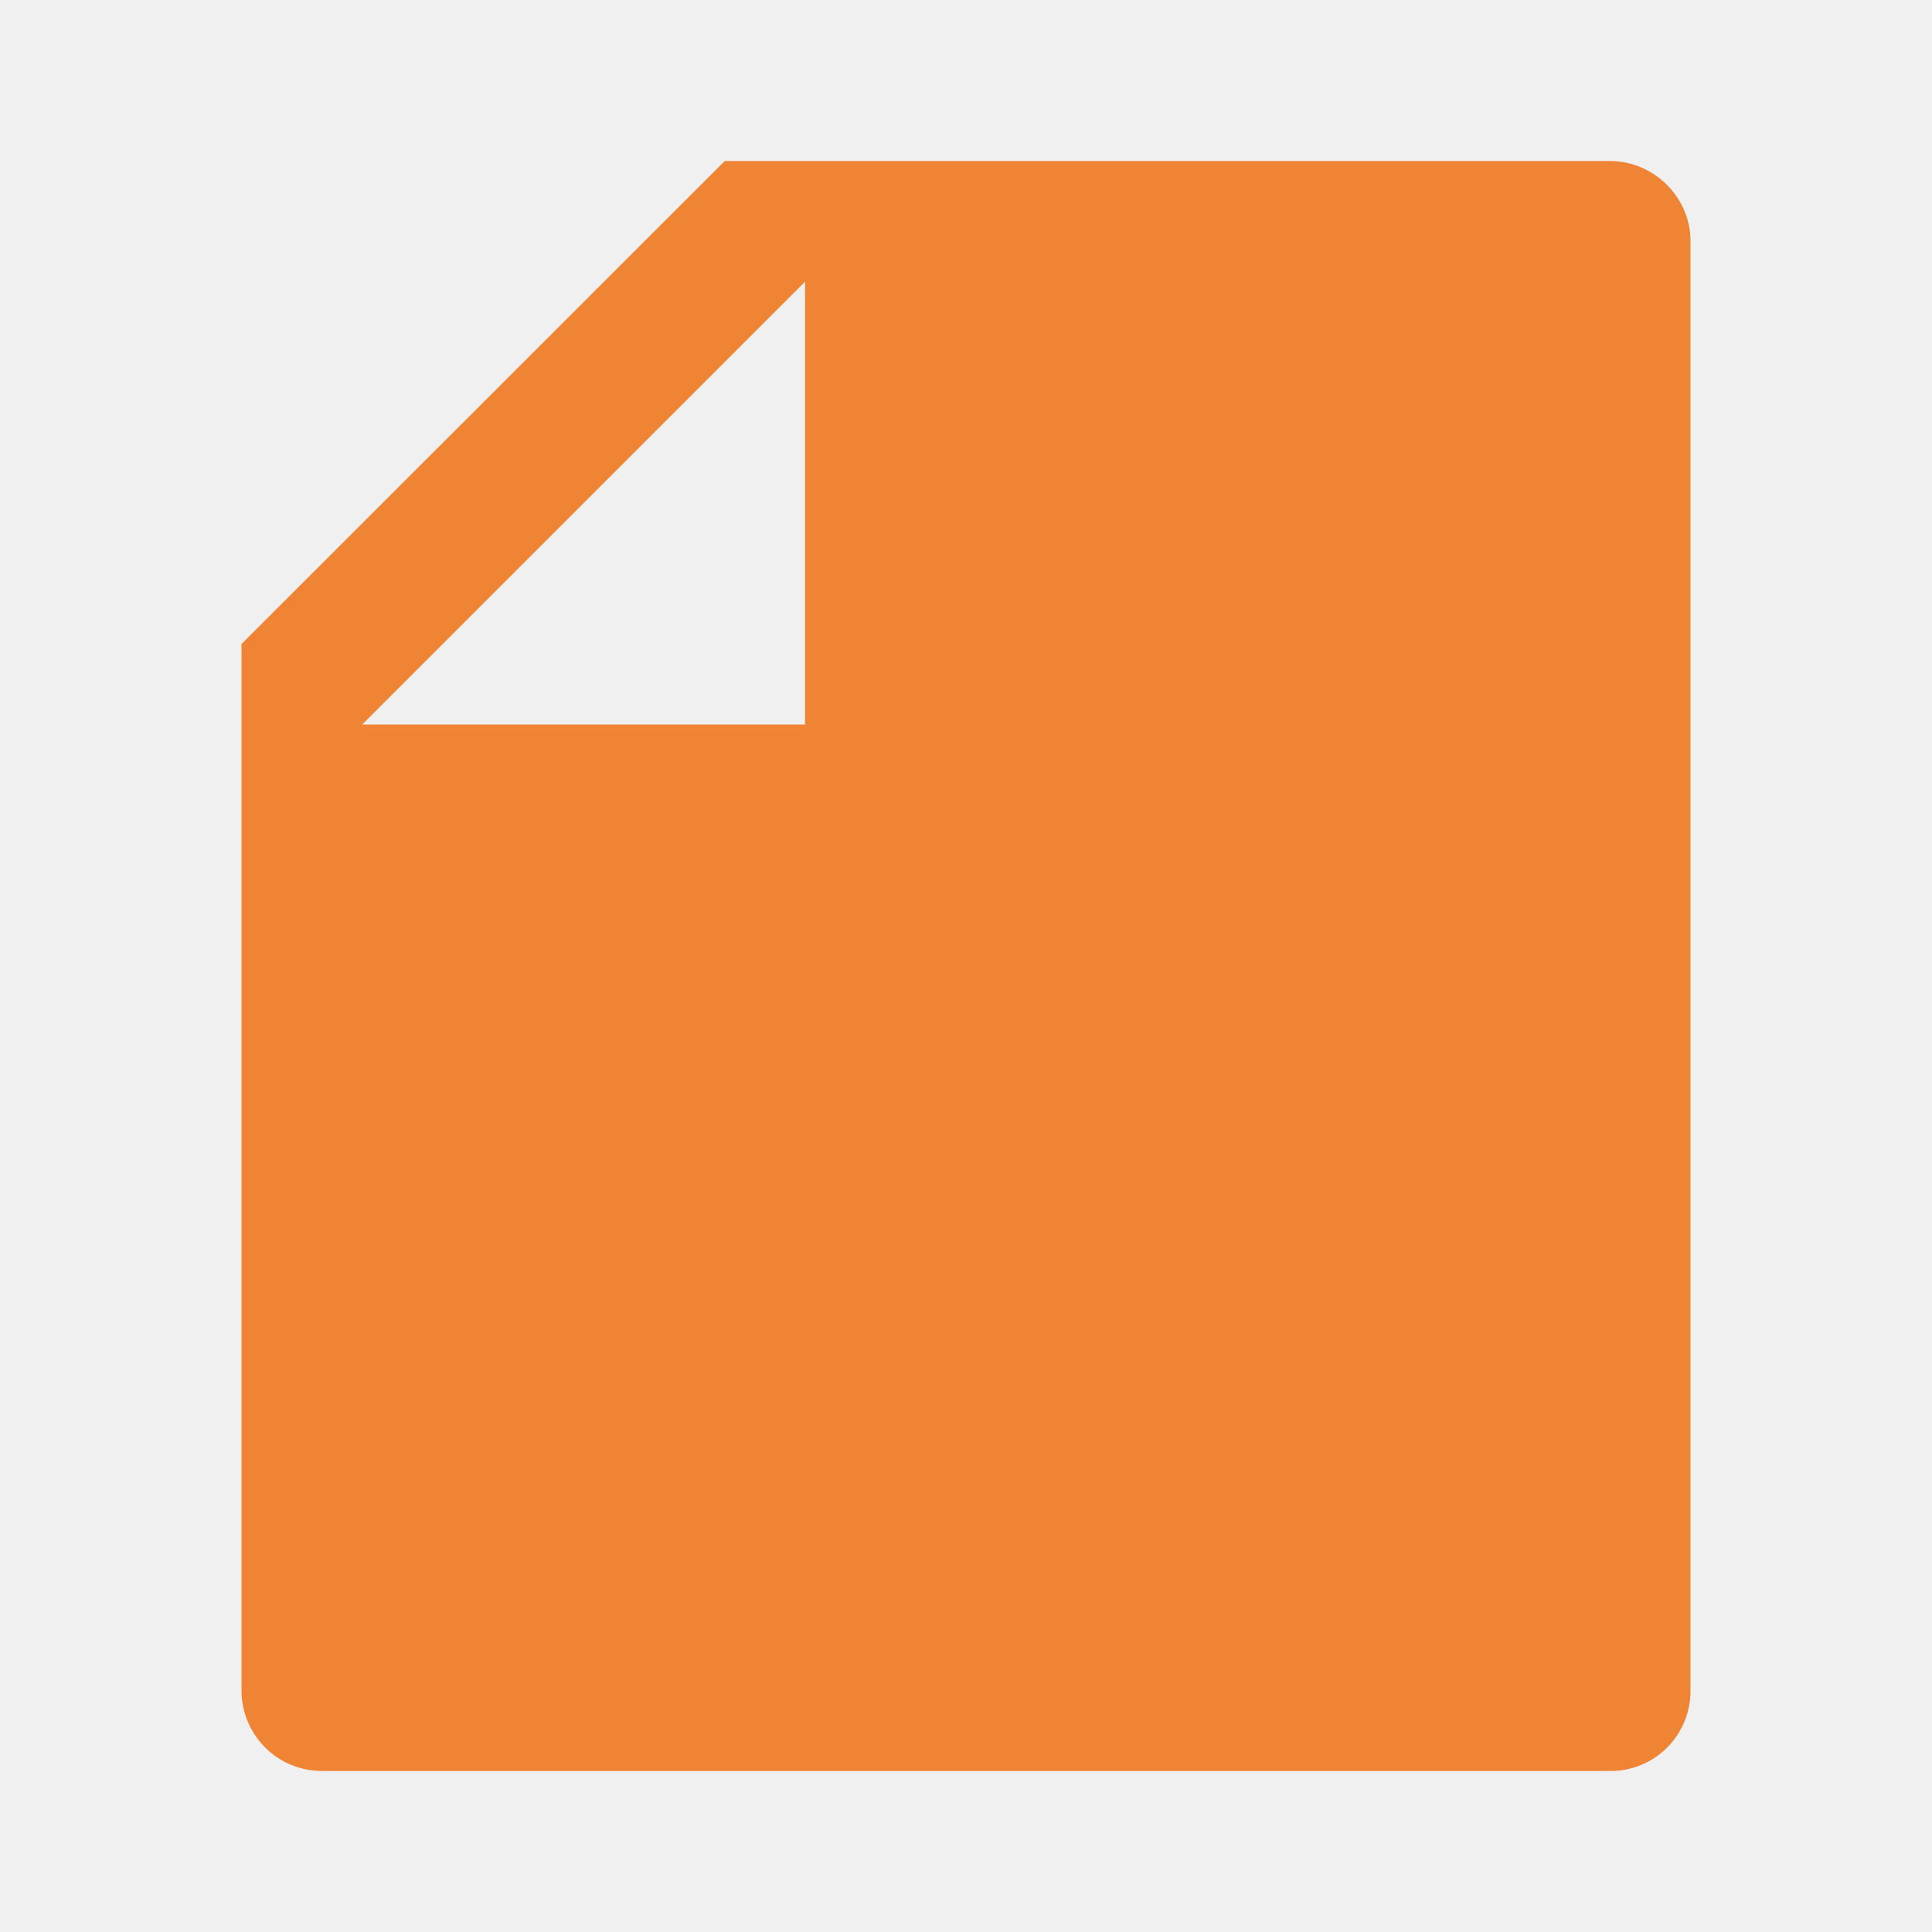
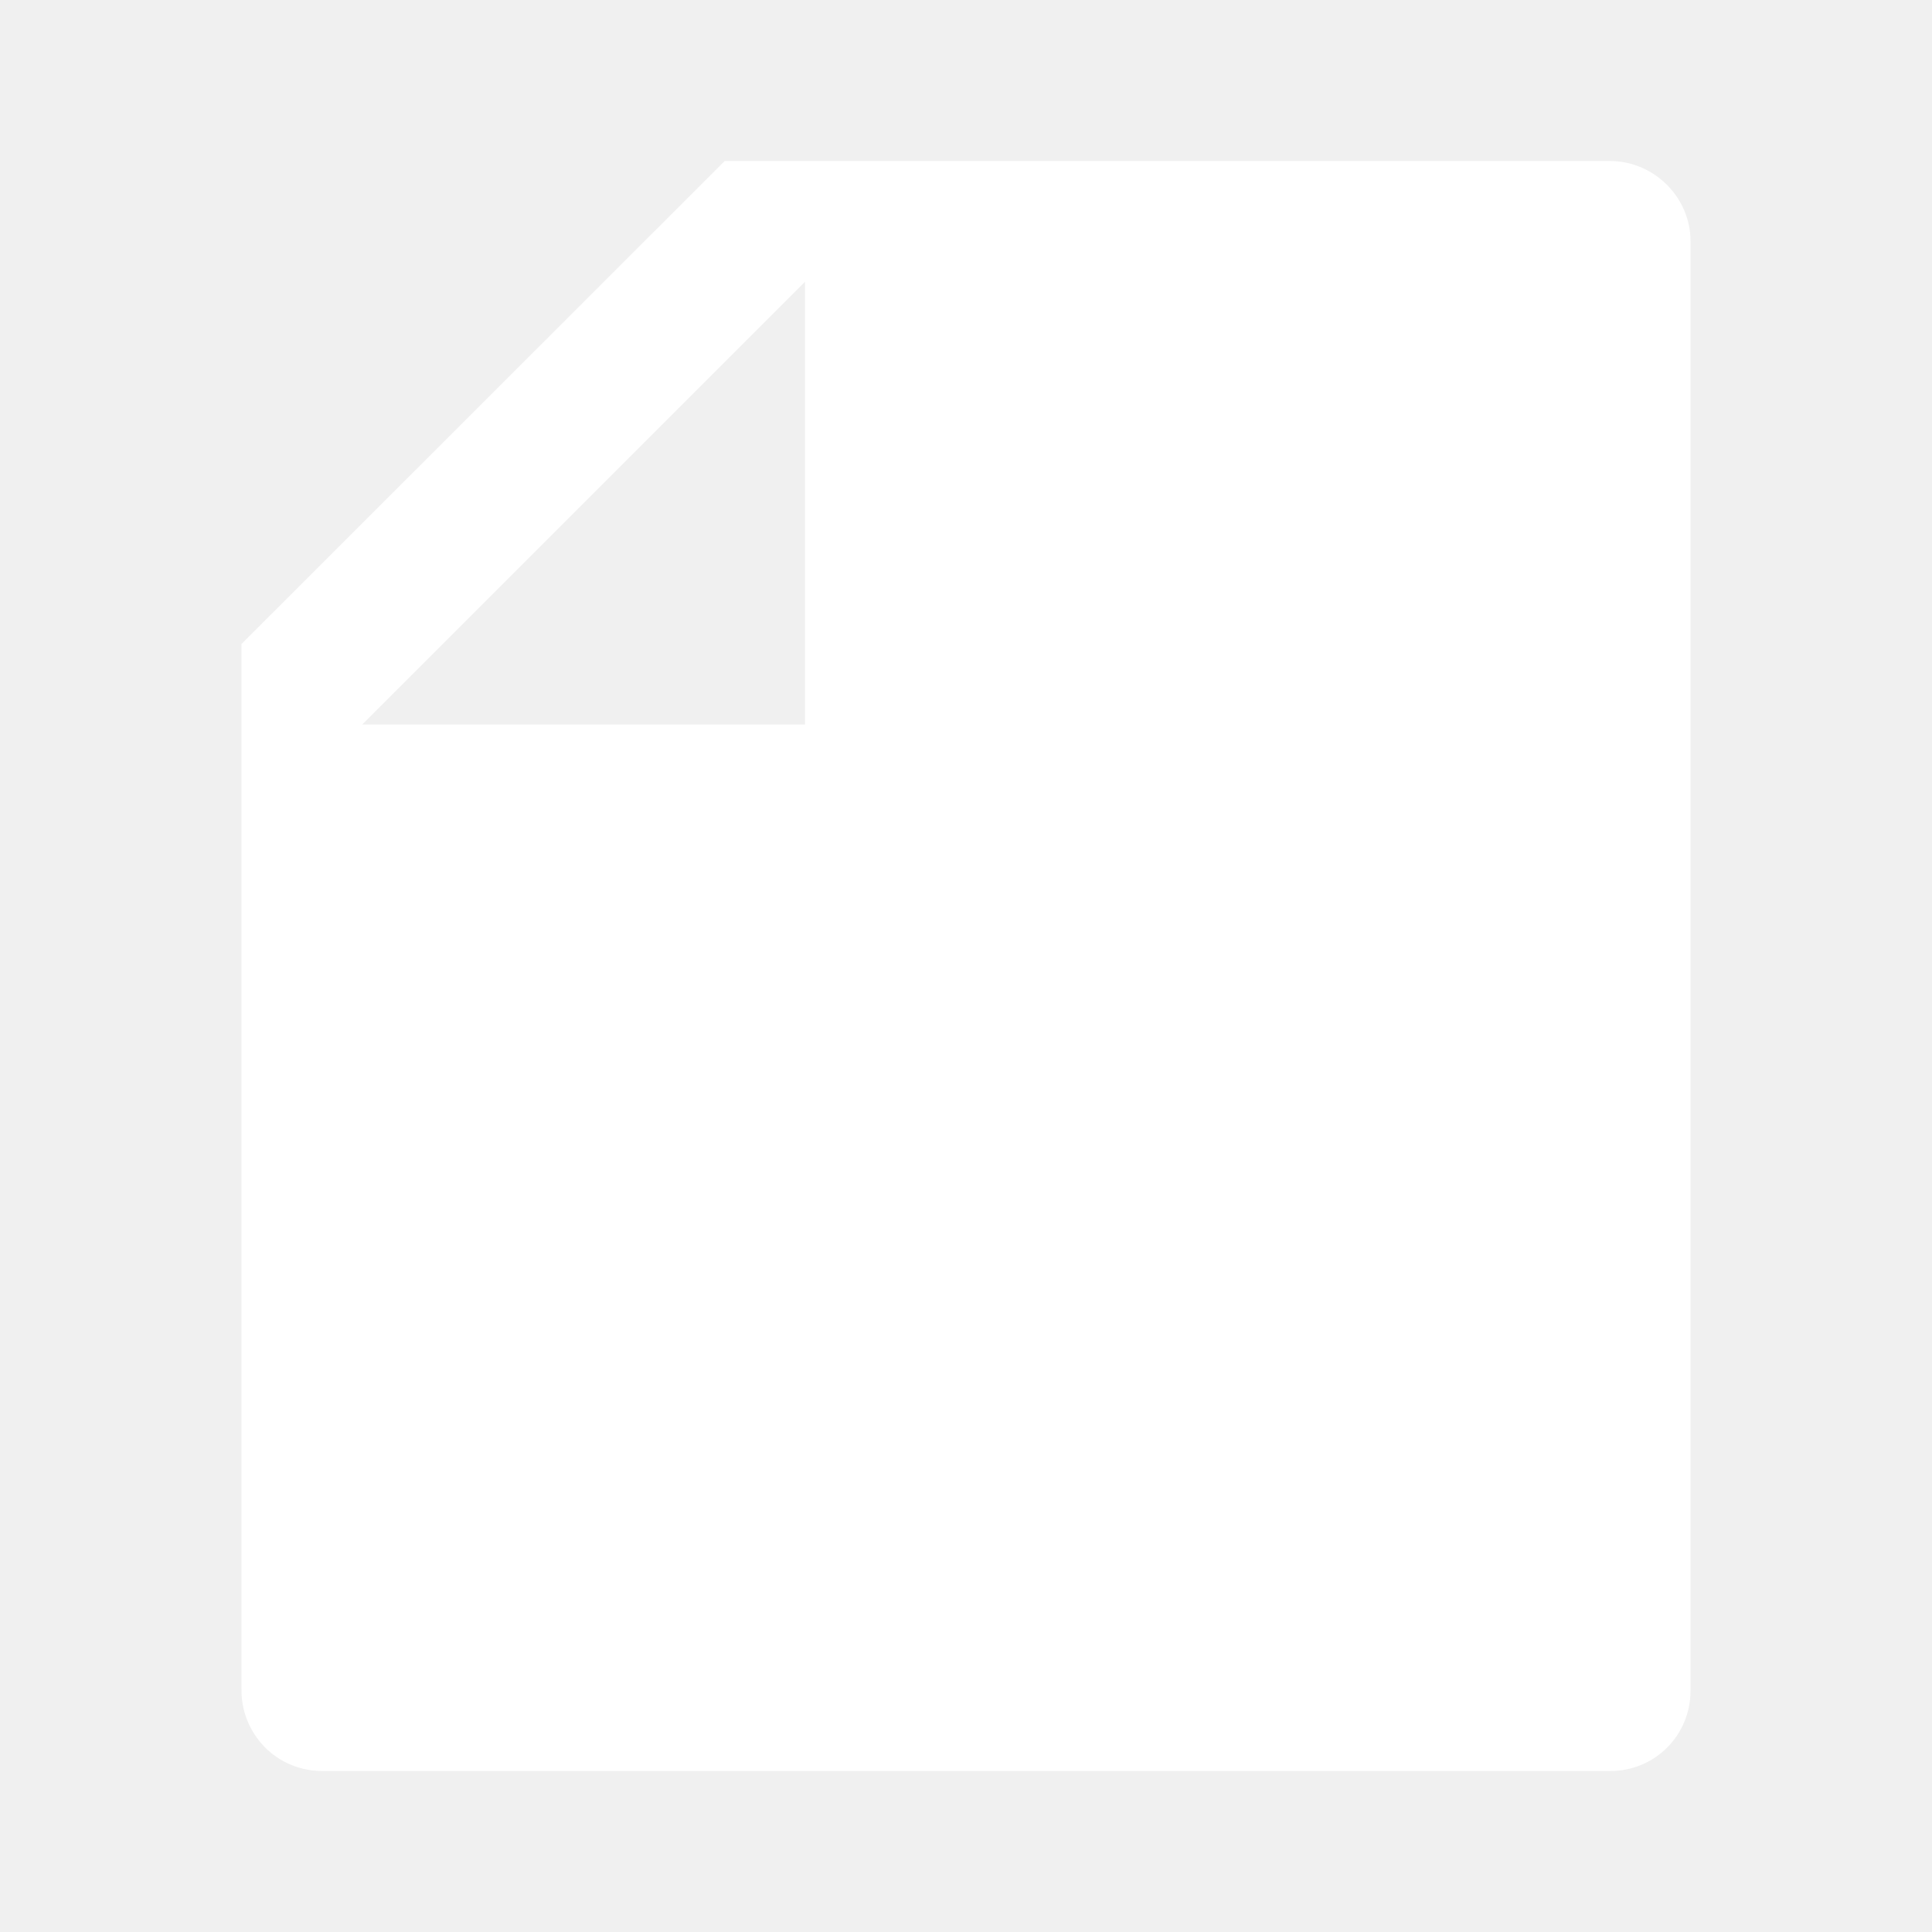
<svg xmlns="http://www.w3.org/2000/svg" width="18" height="18" viewBox="0 0 18 18" fill="none">
-   <g clip-path="url(#clip0_3357_308883)">
-     <path d="M2.25 6L6.752 1.5H14.998C15.412 1.5 15.75 1.841 15.75 2.244V15.756C15.75 15.953 15.671 16.143 15.532 16.282C15.392 16.422 15.203 16.5 15.005 16.5H2.995C2.896 16.499 2.799 16.479 2.708 16.441C2.617 16.403 2.535 16.347 2.466 16.277C2.397 16.206 2.342 16.123 2.305 16.032C2.268 15.941 2.249 15.843 2.25 15.745V6ZM7.5 2.625L3.375 6.75H7.5V2.625Z" fill="#EF8435" />
+   <g clip-path="url(#clip0_3357_147930)">
+     <path d="M2.25 6L6.752 1.5H14.998C15.412 1.5 15.75 1.841 15.75 2.244V15.756C15.75 15.953 15.671 16.143 15.532 16.282C15.392 16.422 15.203 16.5 15.005 16.5H2.995C2.896 16.499 2.799 16.479 2.708 16.441C2.617 16.403 2.535 16.347 2.466 16.277C2.397 16.206 2.342 16.123 2.305 16.032C2.268 15.941 2.249 15.843 2.25 15.745V6ZM7.5 2.625L3.375 6.75H7.5V2.625Z" fill="white" />
  </g>
  <defs>
-     <clipPath id="clip0_3357_308883">
+     <clipPath id="clip0_3357_147930">
      <rect width="18" height="18" fill="white" />
    </clipPath>
  </defs>
</svg>
